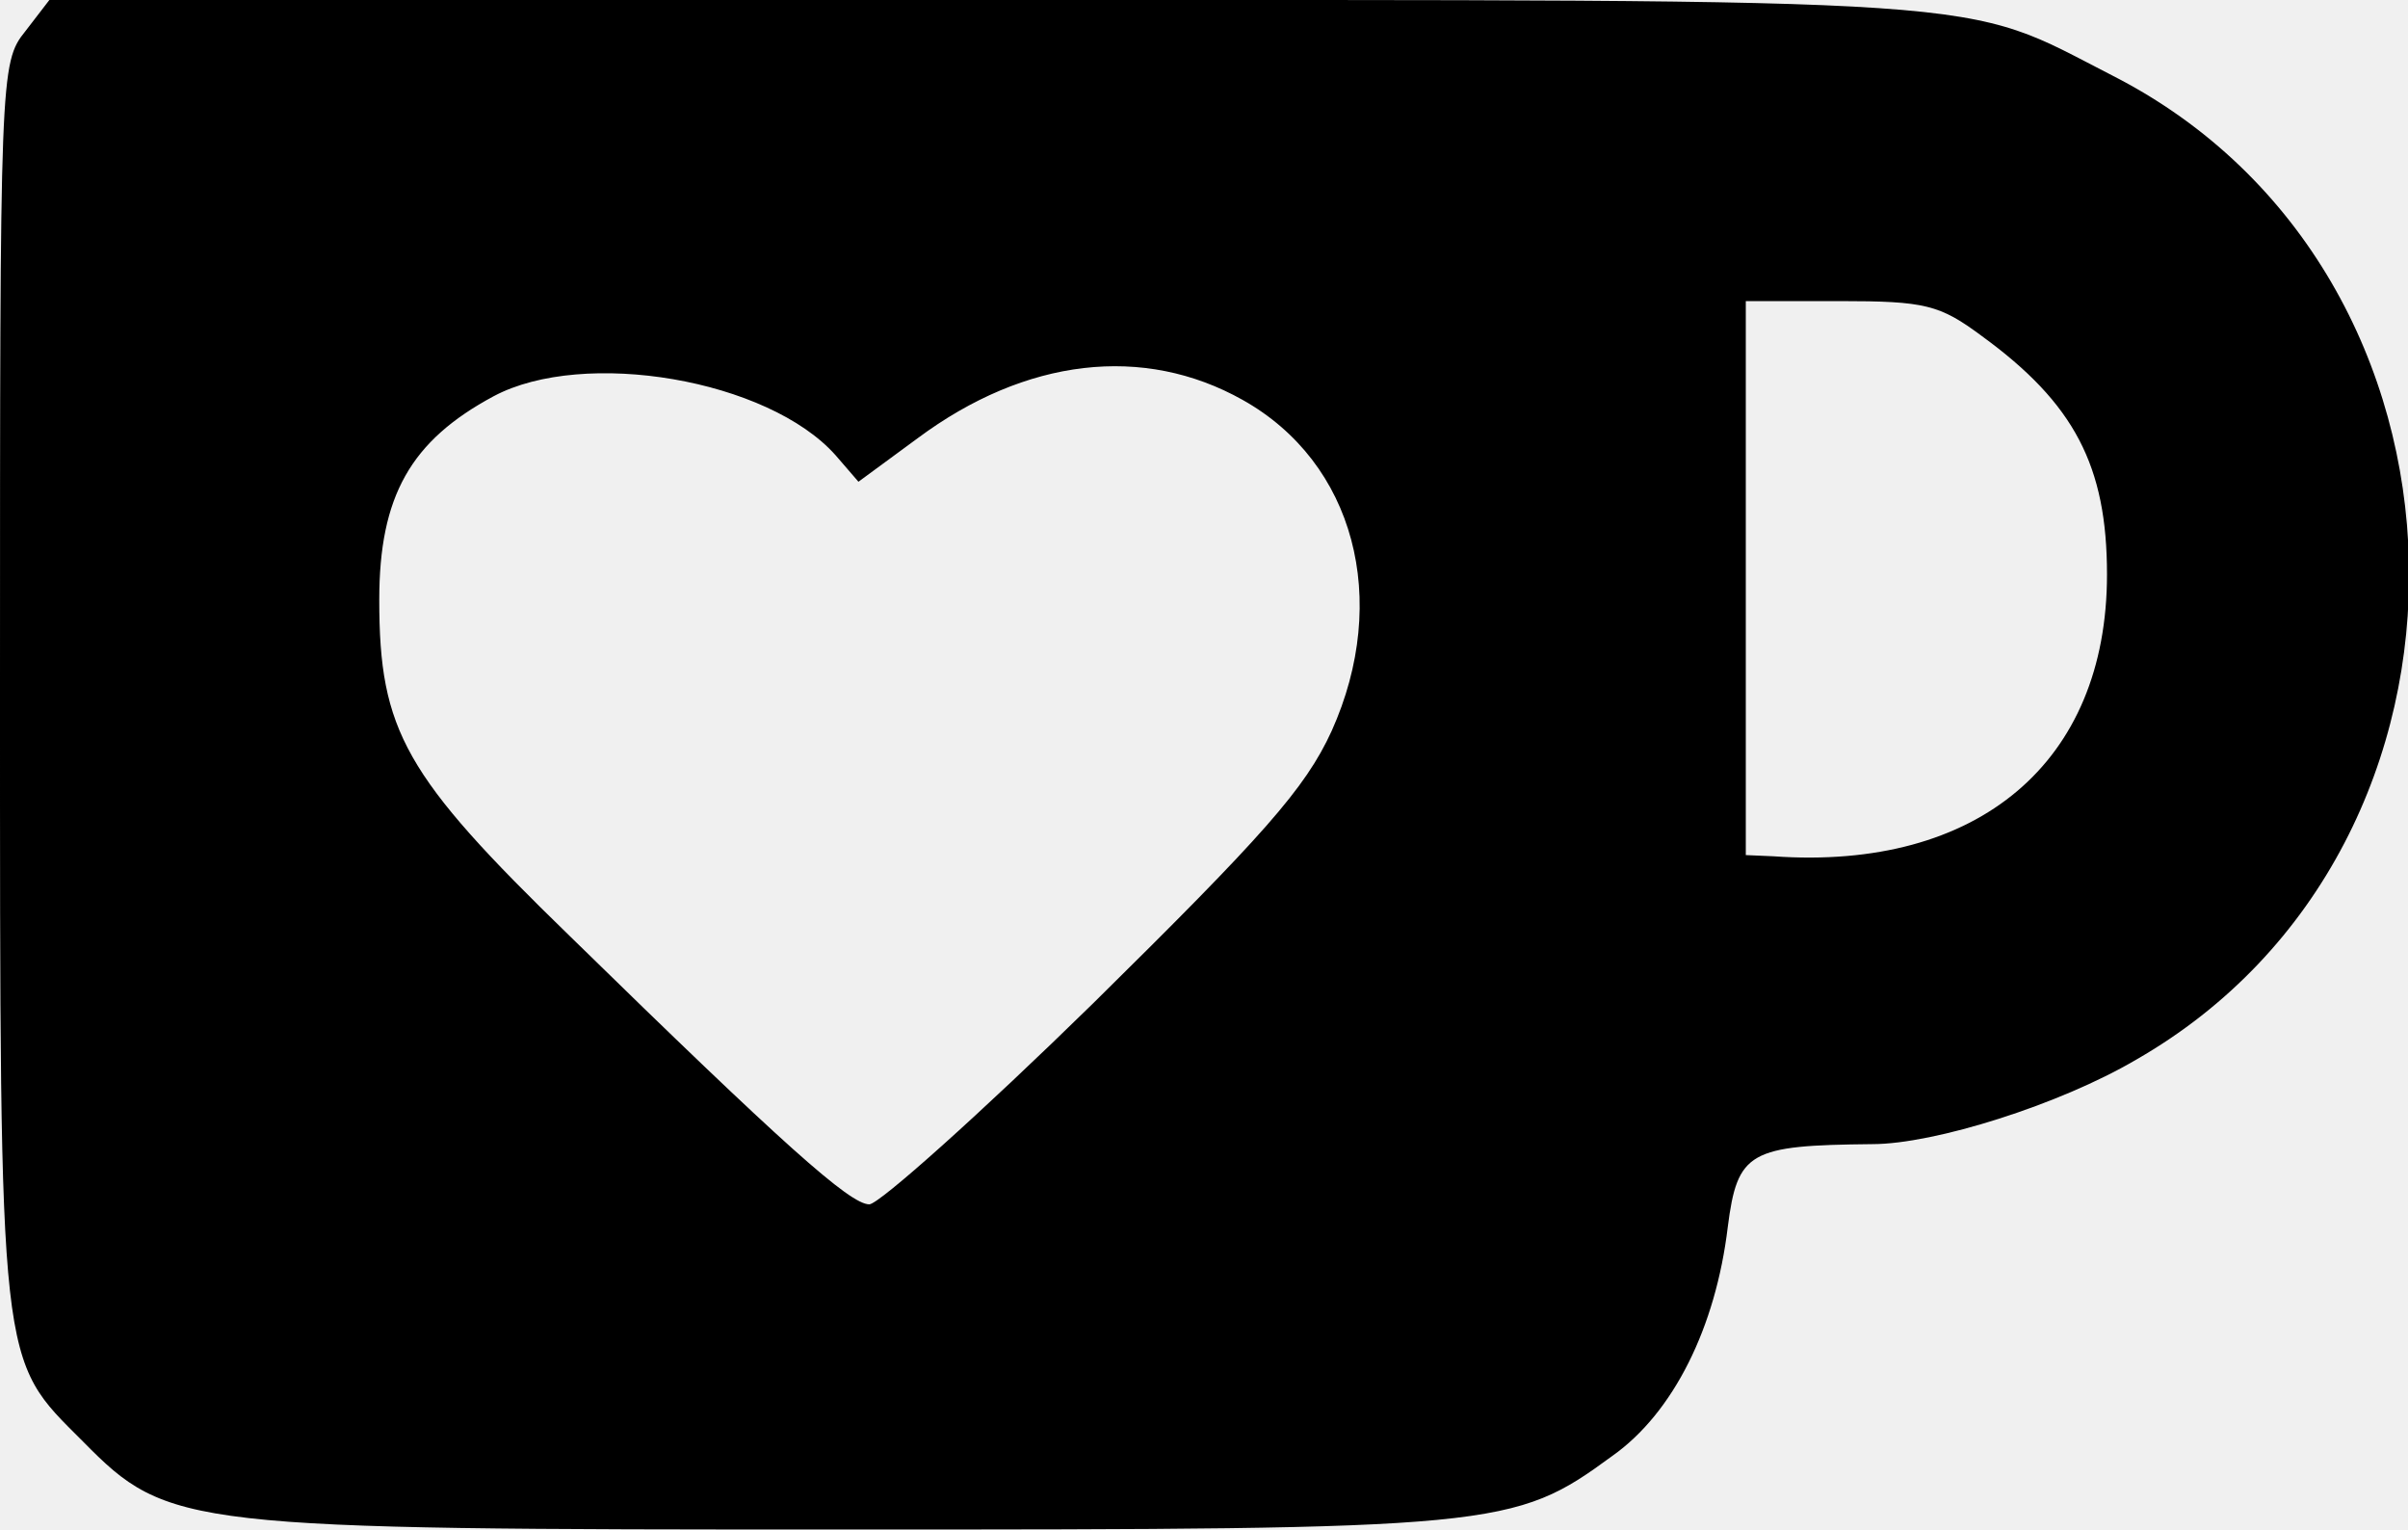
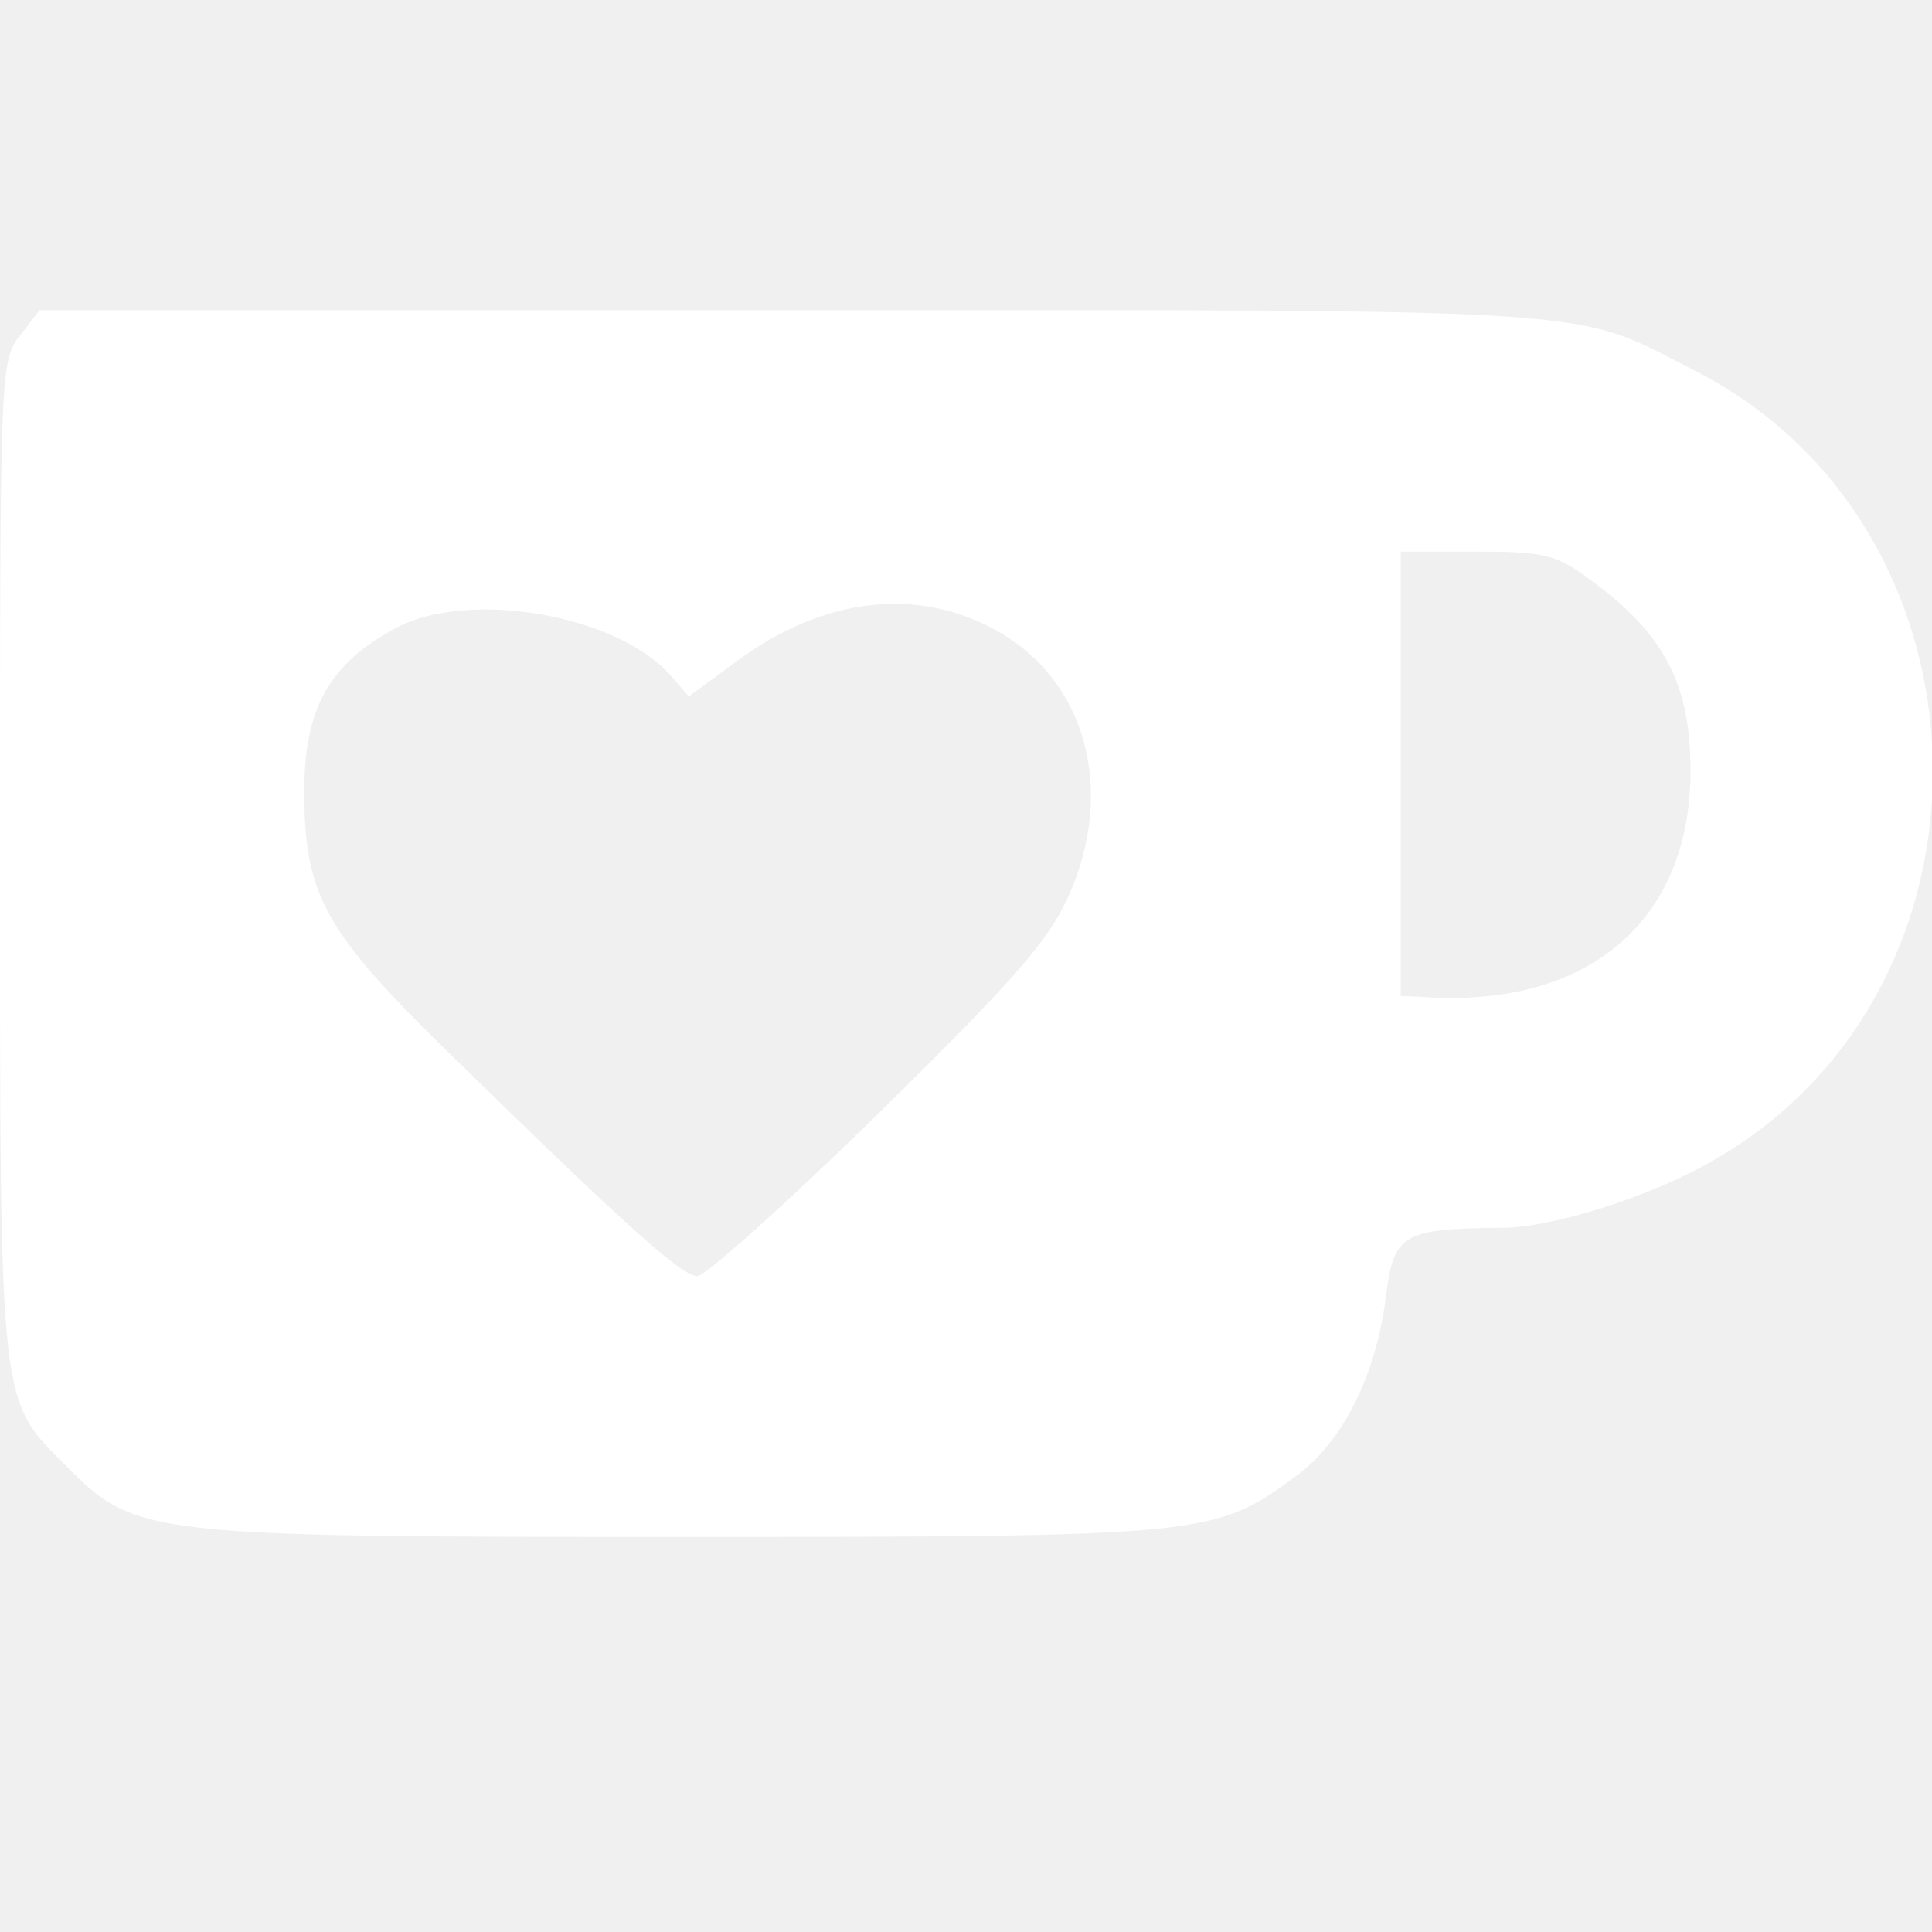
- <svg xmlns="http://www.w3.org/2000/svg" version="1.0" width="200pt" height="127pt" viewBox="0 0 200 127" preserveAspectRatio="xMidYMid meet">
-   <g transform="translate(0,127) scale(0.1,-0.1)" fill="#000" stroke="none">
-     <path d="M21 1244 c-21 -26 -21 -36 -21 -543 0 -573 -1 -558 69 -628 71 -72 84 -73 635 -73 541 0 553 1 635 61 51 36 86 107 96 190 8 63 18 68 120 69 52 0 156 33 219 70 311 178 300 654 -19 817 -129 66 -78 63 -936 63 l-778 0 -20 -26z m1625 -253 c77 -56 104 -108 104 -198 0 -156 -107 -246 -277 -234 l-23 1 0 230 0 230 78 0 c71 0 83 -3 118 -29z m-614 -53 c93 -52 123 -166 74 -275 -22 -48 -57 -87 -198 -226 -94 -92 -178 -167 -186 -167 -16 0 -71 49 -249 223 -137 133 -158 170 -158 279 0 86 26 132 95 169 75 40 228 14 284 -49 l19 -22 49 36 c90 67 188 78 270 32z" />
+ <svg xmlns="http://www.w3.org/2000/svg" version="1.0" width="200pt" height="200pt" viewBox="0 0 200 200" preserveAspectRatio="xMidYMid meet">
+   <g transform="translate(0,159.1) scale(0.1,-0.1)" fill="#fff" stroke="none">
+     <path fill="#fff" d="M21 1244 c-21 -26 -21 -36 -21 -543 0 -573 -1 -558 69 -628 71 -72 84 -73 635 -73 541 0 553 1 635 61 51 36 86 107 96 190 8 63 18 68 120 69 52 0 156 33 219 70 311 178 300 654 -19 817 -129 66 -78 63 -936 63 l-778 0 -20 -26z m1625 -253 c77 -56 104 -108 104 -198 0 -156 -107 -246 -277 -234 l-23 1 0 230 0 230 78 0 c71 0 83 -3 118 -29z m-614 -53 c93 -52 123 -166 74 -275 -22 -48 -57 -87 -198 -226 -94 -92 -178 -167 -186 -167 -16 0 -71 49 -249 223 -137 133 -158 170 -158 279 0 86 26 132 95 169 75 40 228 14 284 -49 l19 -22 49 36 c90 67 188 78 270 32z" />
  </g>
</svg>
